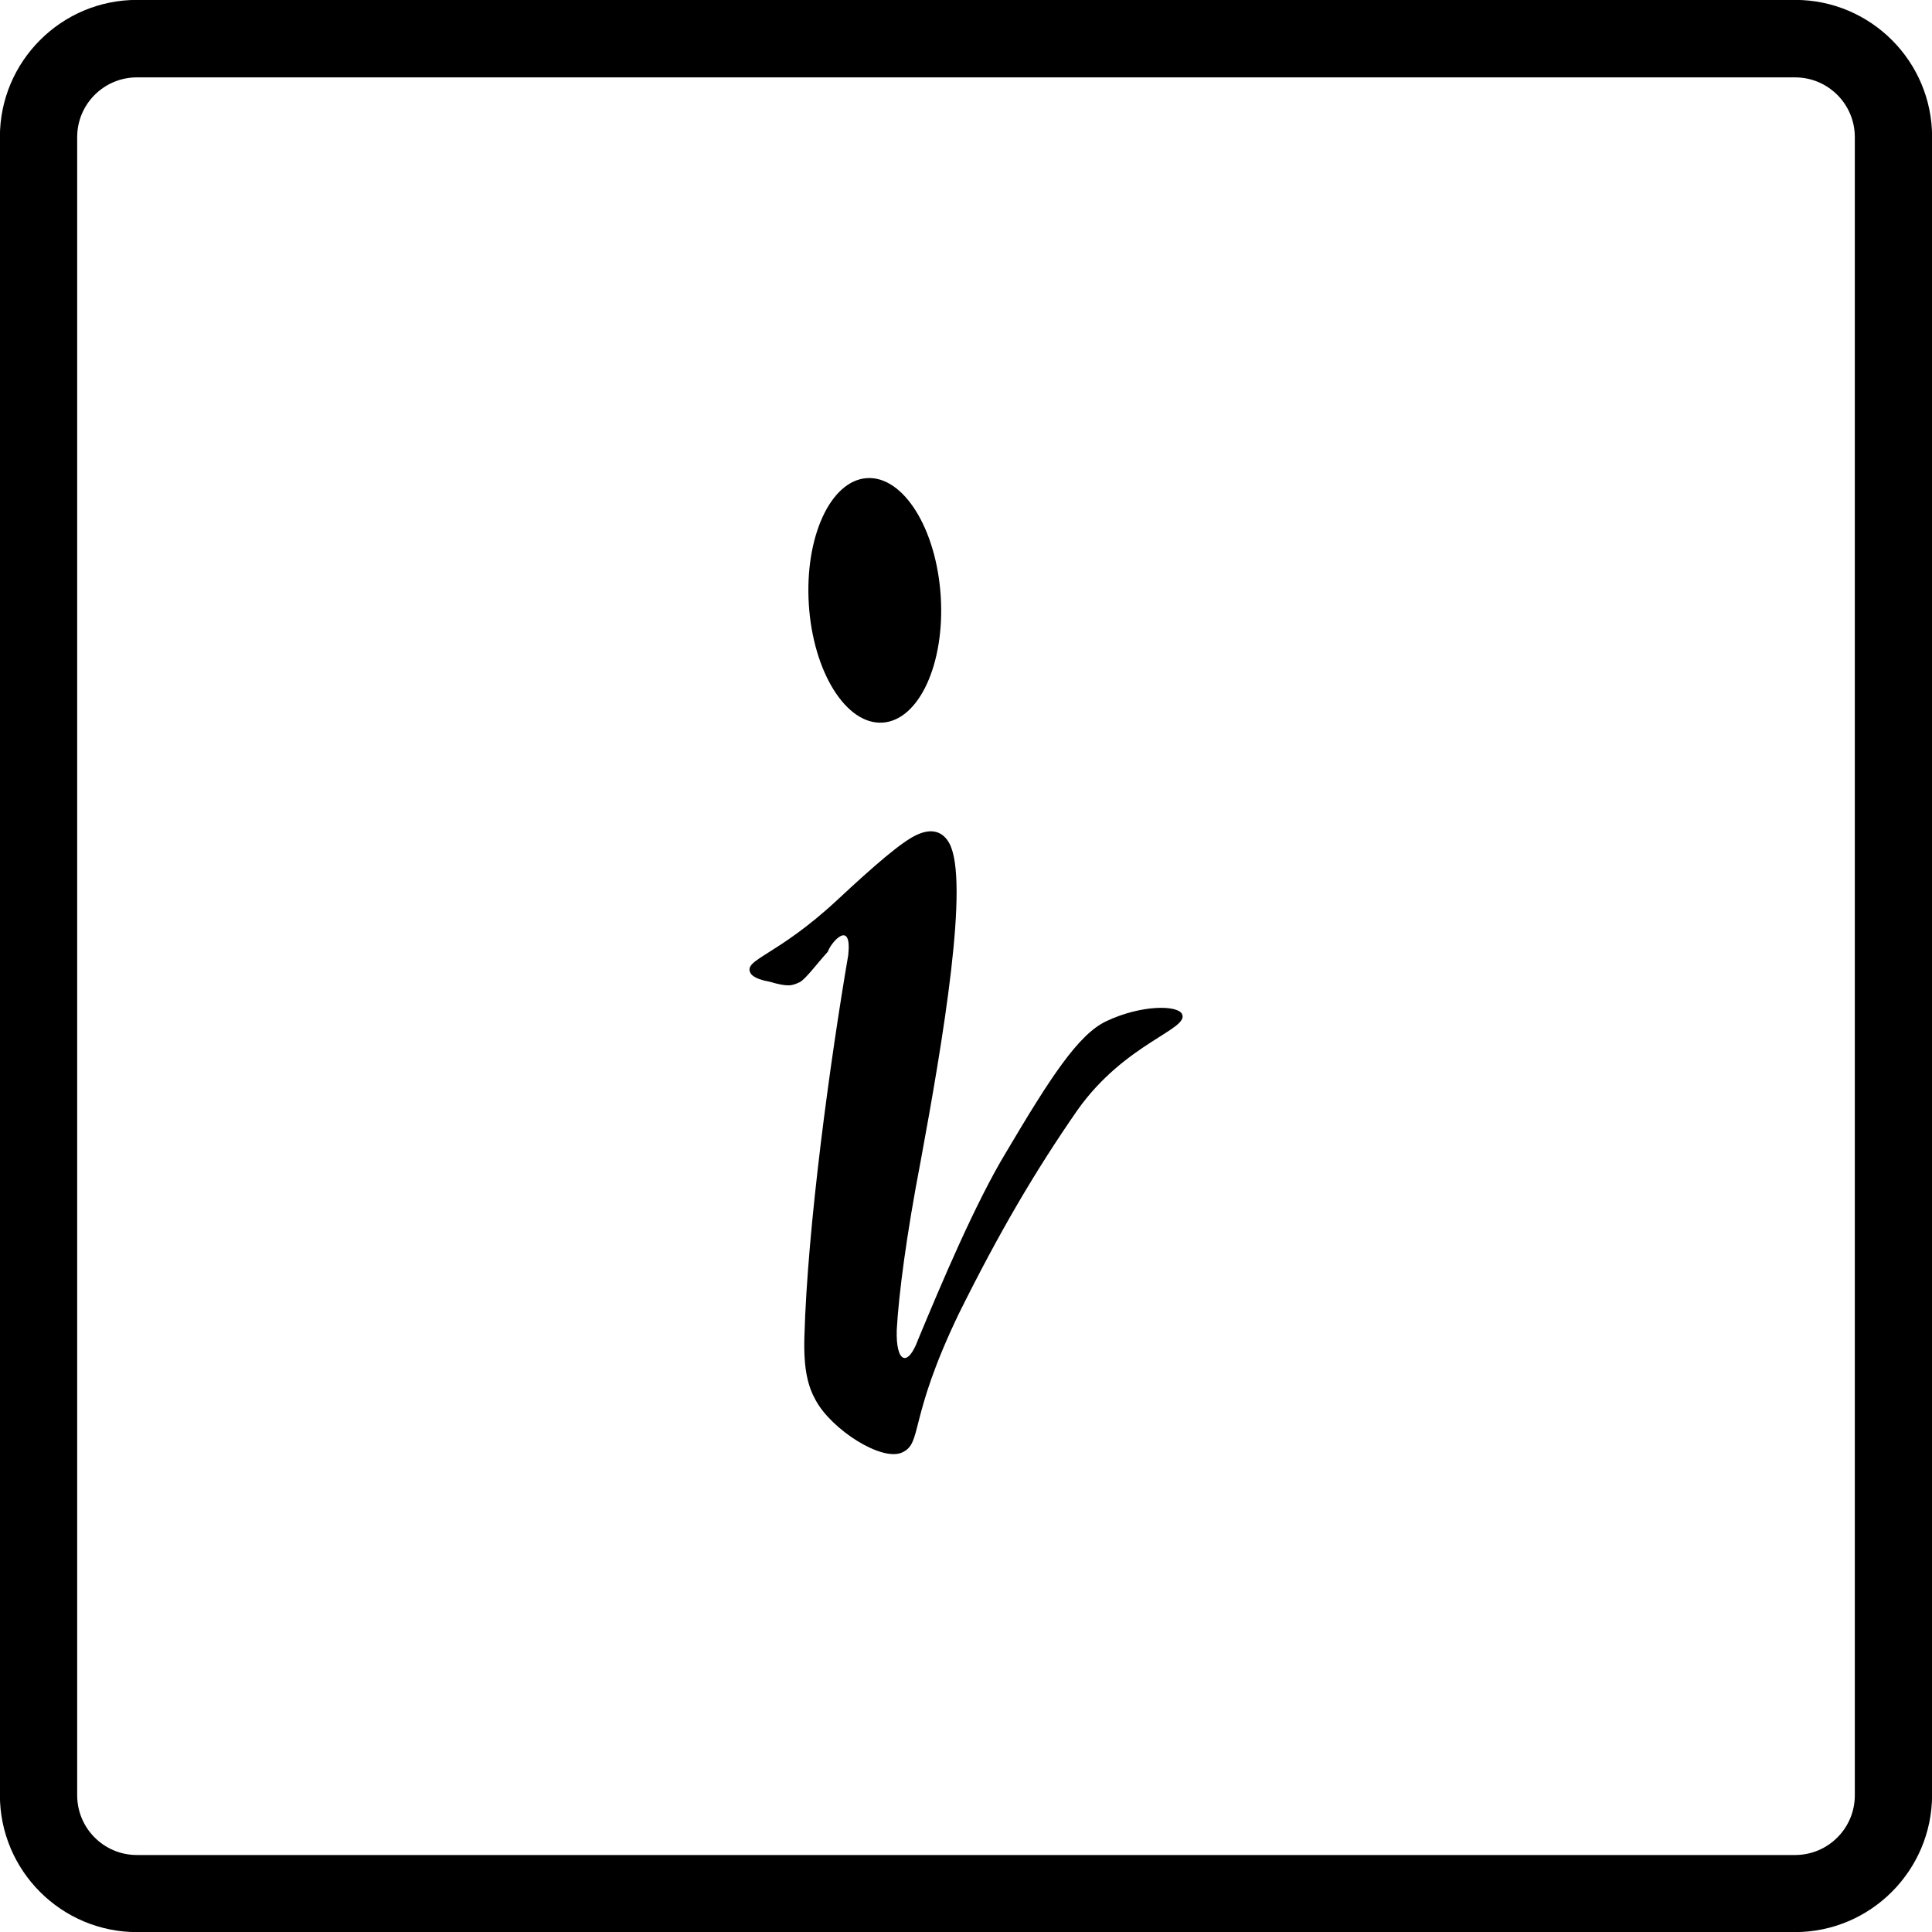
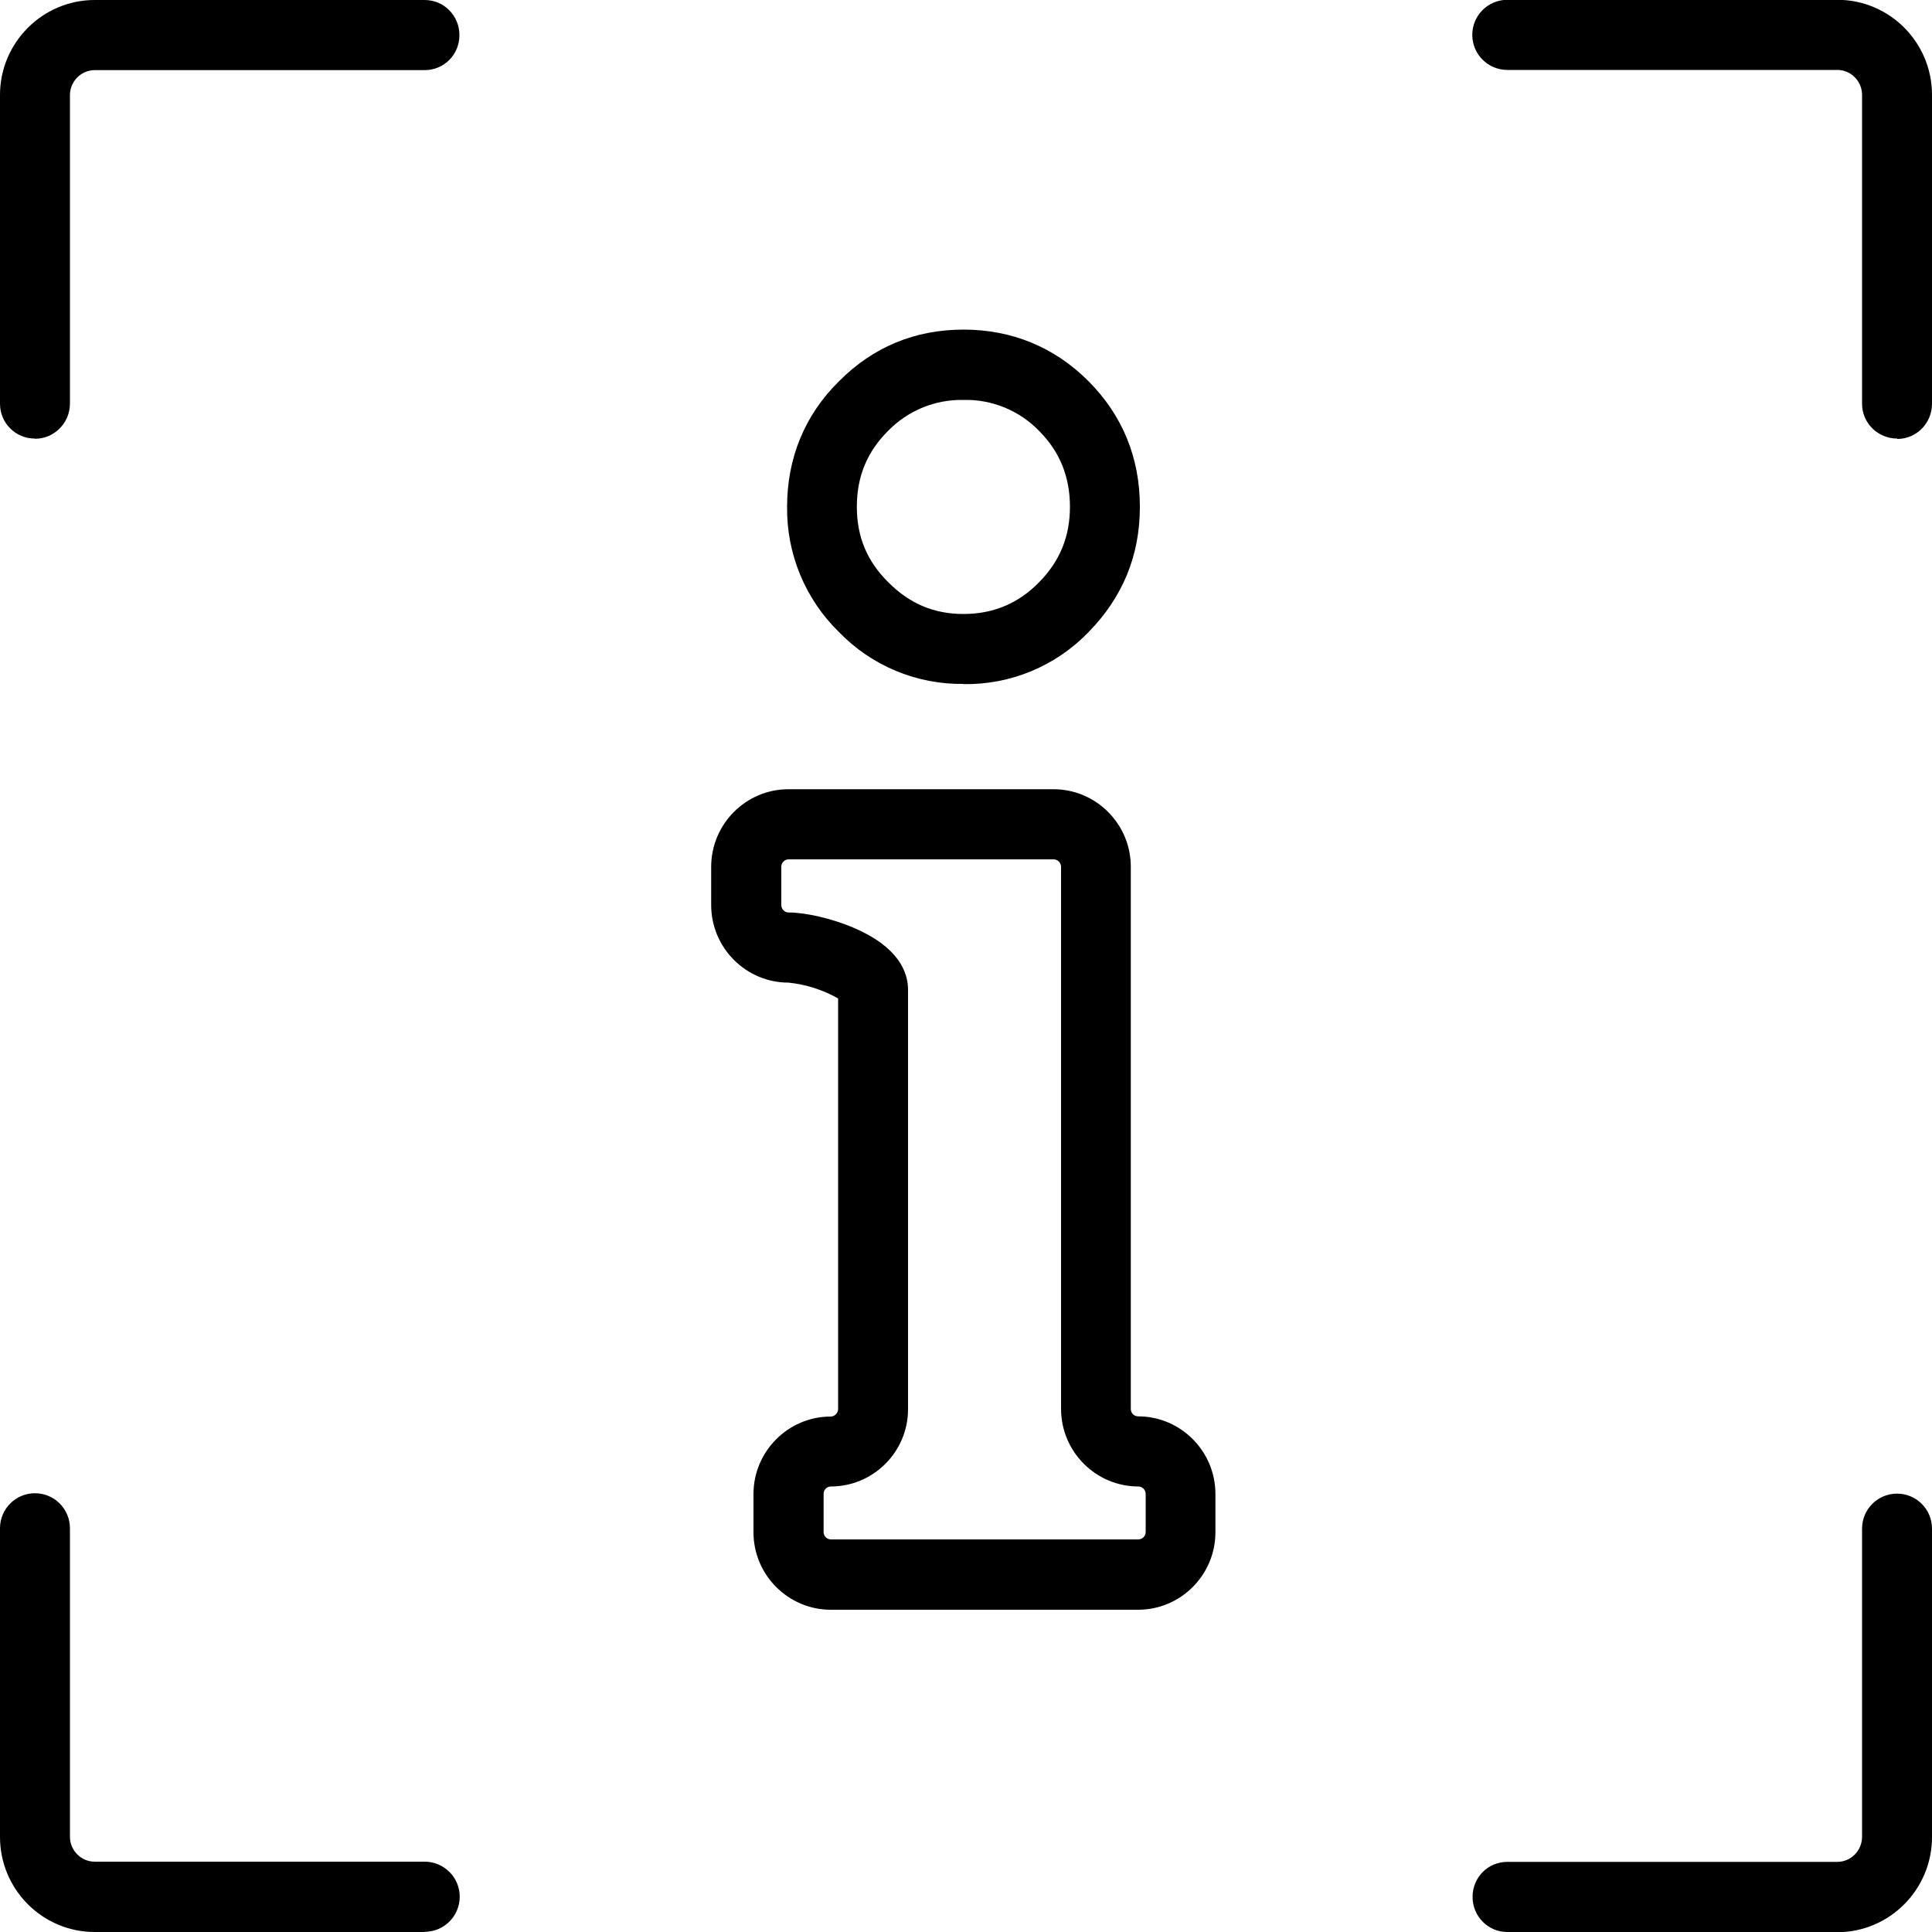
- <svg xmlns="http://www.w3.org/2000/svg" xml:space="preserve" width="1000" height="1000" version="1.2">
-   <path d="M486.916 308.565a63.403 34.201 86.34 0 1-30.084 65.457 63.403 34.201 86.34 0 1-38.18-61.09 63.403 34.201 86.34 0 1 30.085-65.457 63.403 34.201 86.34 0 1 38.179 61.09zM416.35 691.95c1.6-57.5 13.4-143.2 22.7-197.6 2-18.7-8.7-7.1-10.6-1.7-5.3 5.8-11.6 14.3-14.5 15.7-3.9 1.8-5.8 2.7-15.9-.3-5.3-.9-8.7-2.6-9.6-4.4-3.8-7.1 13.5-8.6 44.9-37.8 19.3-18 33.3-30.1 41.1-33.7 7.7-3.6 13.5-1.9 16.9 4.3 10.6 19.5-3.2 101.6-14.9 165-7.3 37.9-11.3 68.7-12.3 87-.5 16.9 5.7 19.6 11.1 4.8 12.1-29.1 29.6-70.6 45.6-97 22.8-38.5 37.3-60.9 51.8-67.7 18.3-8.6 36.7-8.3 39.1-3.8 4.3 8-29.4 14.9-54.1 49.9-21.8 31.4-40.7 63.6-61.5 105.6-26.2 54.6-18.5 66.5-29.1 71.5-10.6 5-36.6-11.8-44.8-26.9-4-7.1-6.4-16-5.9-32.9zm512.7 308.1H70.85c-39.1 0-70.9-31.8-70.9-70.9V70.85c0-39.1 31.8-70.9 70.9-70.9h858.3c39.1 0 70.9 31.8 70.9 70.9v858.3c-.1 39.1-31.9 70.9-71 70.9zm-858.2-960c-17 0-30.9 13.8-30.9 30.9v858.3c0 17 13.8 30.9 30.9 30.9h858.3c17 0 30.9-13.8 30.9-30.9V70.95c0-17-13.8-30.9-30.9-30.9z" style="stroke-width:1" />
+ <svg xmlns="http://www.w3.org/2000/svg" viewBox="0 0 1000 1000">
+   <path d="M982 227c-10 0-18.2-8-18.2-18V49.1c0-7-5.7-12.9-12.8-12.9H780.2a18.1 18.1 0 0 1 0-36.3H951c27 0 49 22 49 49.2V209c0 10-8 18.2-18 18.2ZM18 227c-9.9 0-18-8-18-18V49.1C0 22.1 22 0 49 0h170.8c10 0 18 8.1 18 18.2s-8 18.1-18 18.1H49c-7 0-12.8 5.8-12.8 13v159.6c0 10-8.1 18.2-18.1 18.2ZM951 1000H780.2c-10 0-18-8.1-18-18.2s8-18.1 18-18.1H951c7 0 12.8-5.8 12.8-13V791.2a18.1 18.1 0 1 1 36.2 0v159.7c0 27.1-22 49.2-49 49.2ZM219.8 1000H49c-27 0-49-22-49-49.2V791a18.1 18.1 0 1 1 36.2 0v159.7c0 7 5.7 12.9 12.8 12.9h170.8a18.1 18.1 0 0 1 0 36.3ZM498.7 354a88 88 0 0 1-64.5-26.9 89 89 0 0 1-26.8-64.8c0-25 9-47.4 26.9-65 17.7-17.8 39.4-26.7 64.4-26.7s47 9 64.7 26.7c17.6 17.7 26.6 39.6 26.6 65s-9 46.9-26.5 64.8a87.9 87.9 0 0 1-64.8 27Zm0-147a53 53 0 0 0-39 16c-10.9 10.8-16.2 23.7-16.2 39.3s5.3 28.2 16.3 39.1c10.9 11 23.6 16.4 38.9 16.4s28.3-5.4 39-16.3c10.9-11 16.1-23.8 16.1-39.2s-5.2-28.5-16-39.3a52.7 52.7 0 0 0-39.1-16ZM589.2 833.2H430c-22 0-40-18-40-40.1v-19.8c0-22.1 18-40.1 40-40.1 2 0 3.8-1.8 3.8-3.9V516.8a65.6 65.6 0 0 0-25.7-8.2c-22 0-40-18-40-40.2v-19.7c0-22.2 18-40.2 40-40.2h137.2c22 0 40 18 40 40.1v280.7c0 2.1 1.7 3.8 3.8 3.8 22 0 40 18 40 40.2v19.8c0 22.1-18 40.1-40 40.1Zm-181-388.4a3.8 3.8 0 0 0-3.8 3.8v19.8c0 2.2 1.7 3.9 3.8 3.9 8.8 0 22.3 3.1 33.4 7.8 23.5 10 28.4 23 28.4 32.3v217c0 22-17.9 40-40 40a3.8 3.8 0 0 0-3.7 4V793c0 2.1 1.7 3.8 3.8 3.8h159c2.2 0 3.9-1.7 3.9-3.8v-19.8c0-2.1-1.8-3.8-3.8-3.8-22 0-40-18-40-40.2V448.7c0-2.1-1.7-3.9-3.8-3.9H408.2Z" />
</svg>
